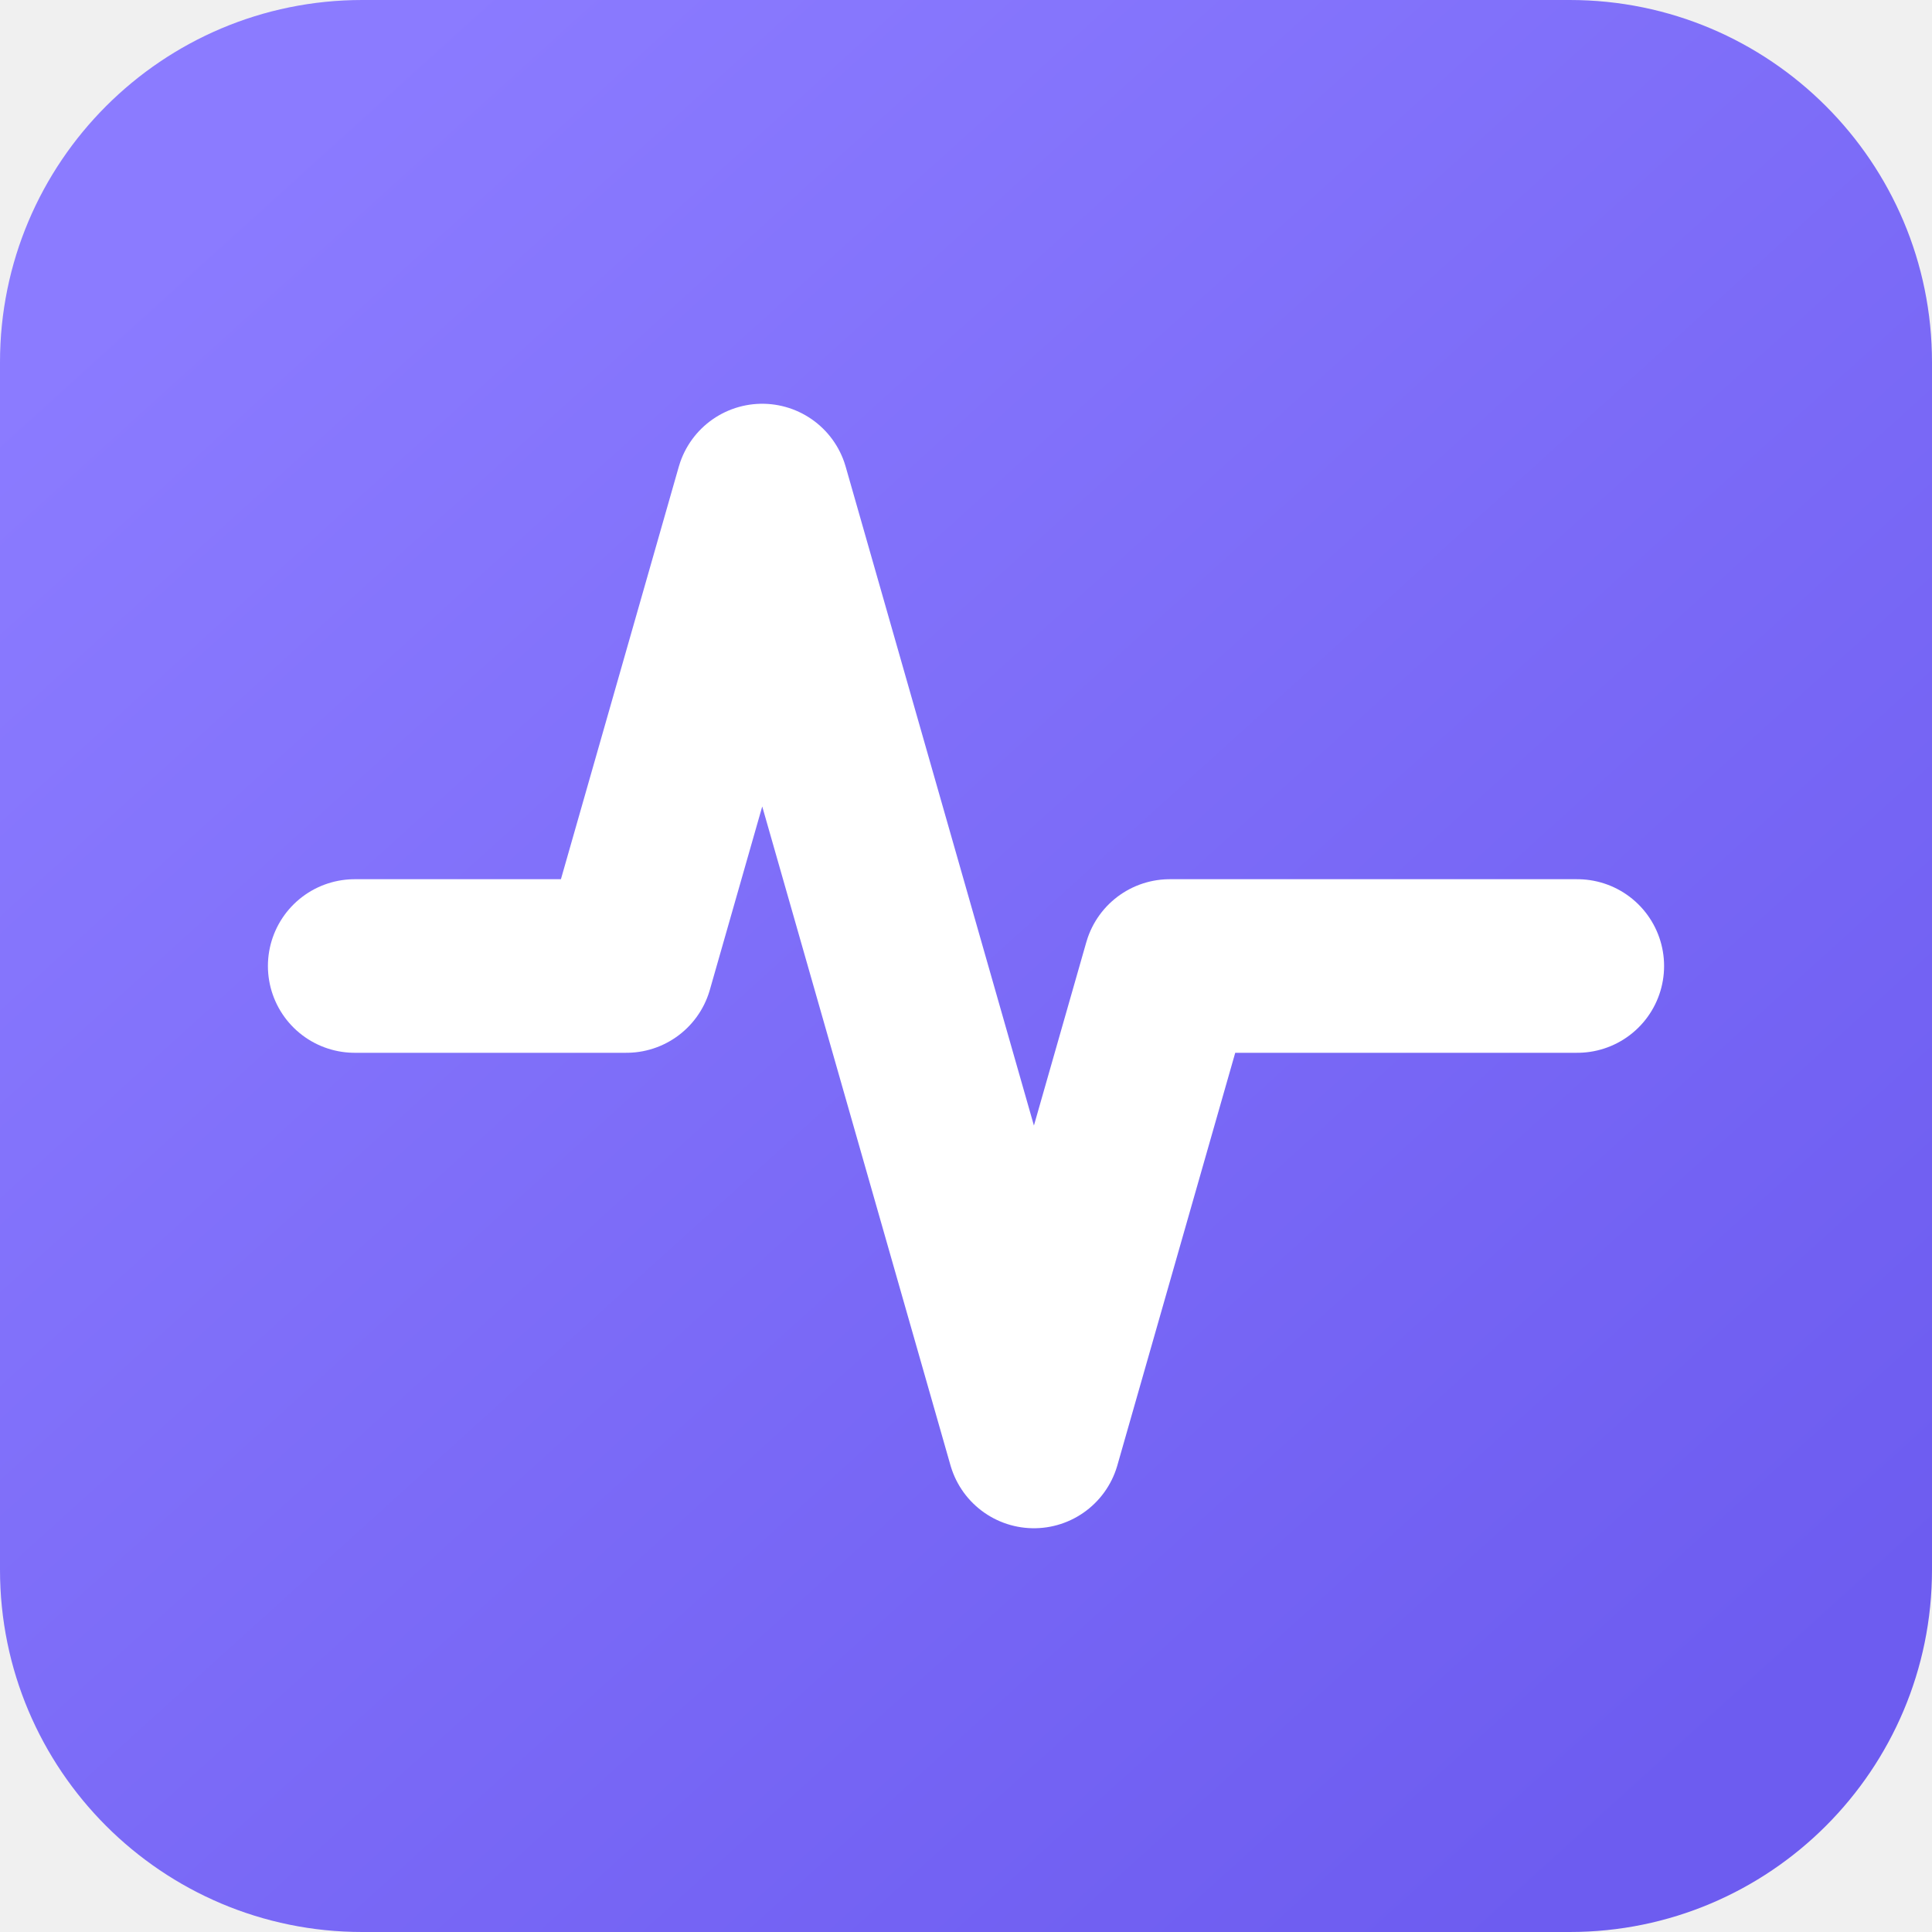
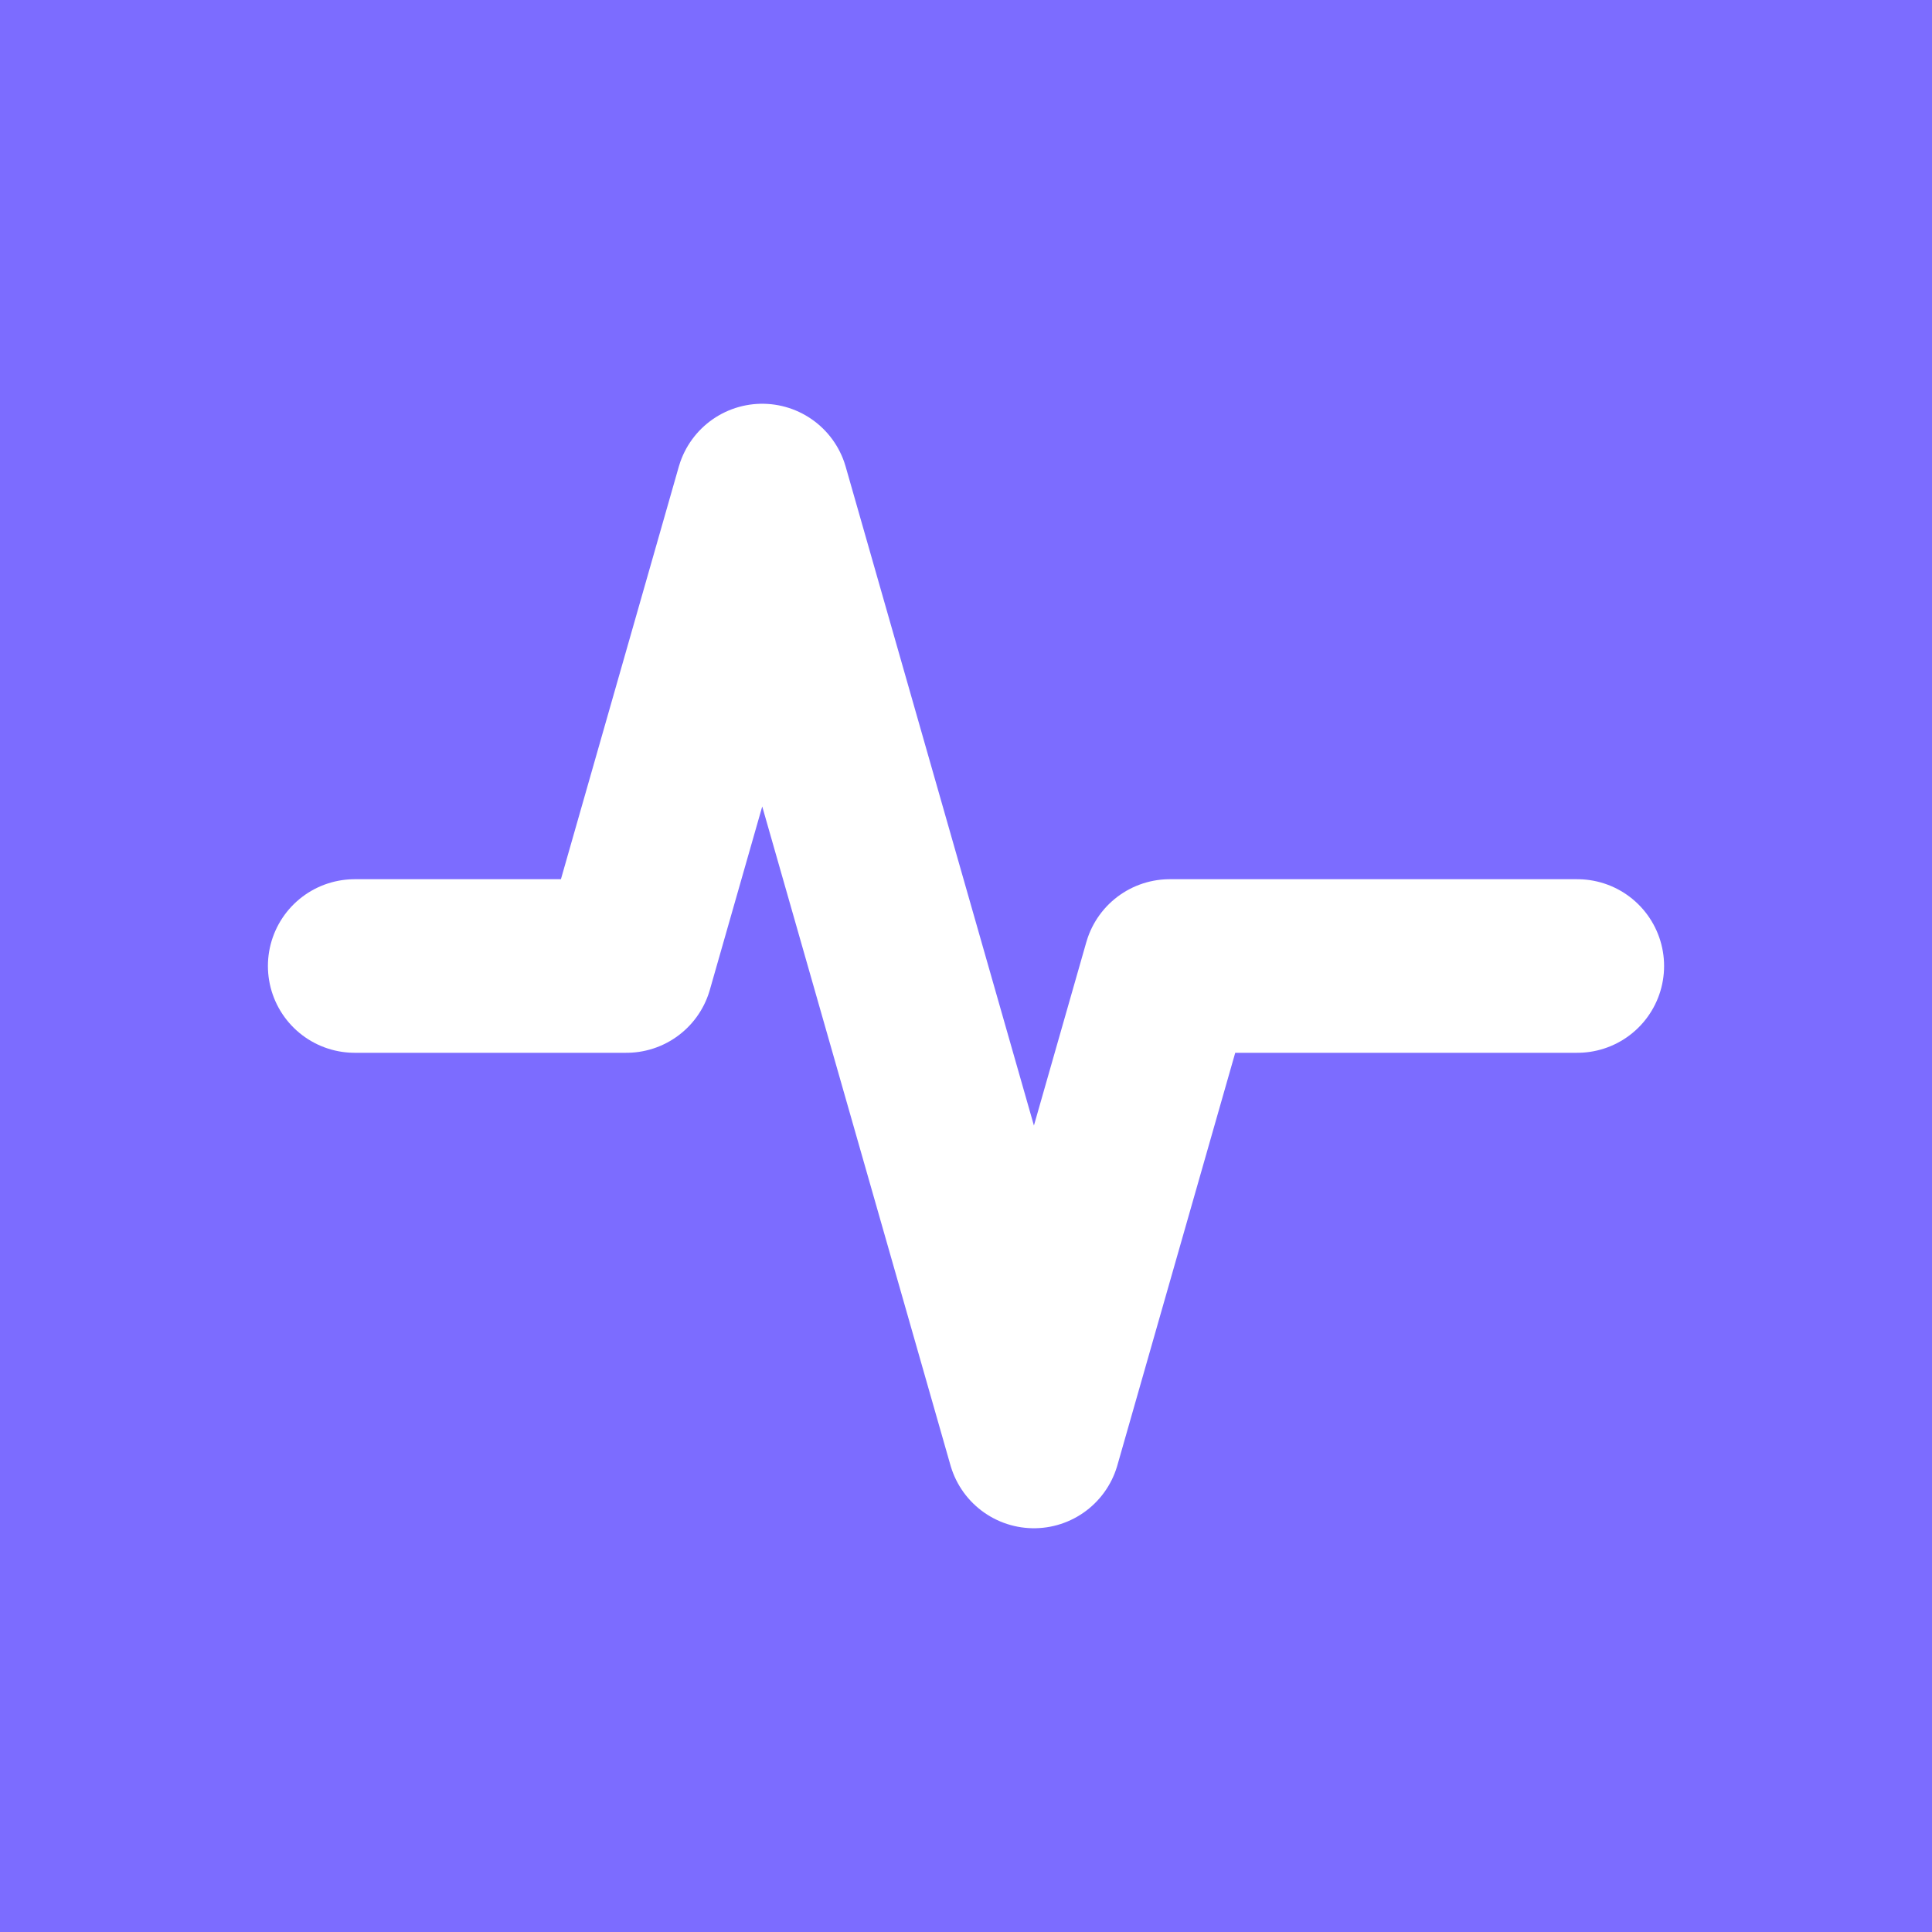
<svg xmlns="http://www.w3.org/2000/svg" width="512" height="512" viewBox="0 0 512 512" fill="none" role="img" aria-label="Traefik Dashboard Aggregator">
-   <defs>
-     <linearGradient id="badge" x1="64" y1="48" x2="448" y2="472" gradientUnits="userSpaceOnUse">
-       <stop offset="0" stop-color="#8b7bff" />
-       <stop offset="1" stop-color="#6d5cf0" />
-     </linearGradient>
-   </defs>
-   <rect width="512" height="512" rx="96" fill="url(#badge)" />
+   <rect width="512" height="512" fill="#7c6cff" />
  <path d="M94 256 H166 L202 130 L274 382 L310 256 H418" fill="none" stroke="#ffffff" stroke-width="46" stroke-linecap="round" stroke-linejoin="round" />
</svg>
